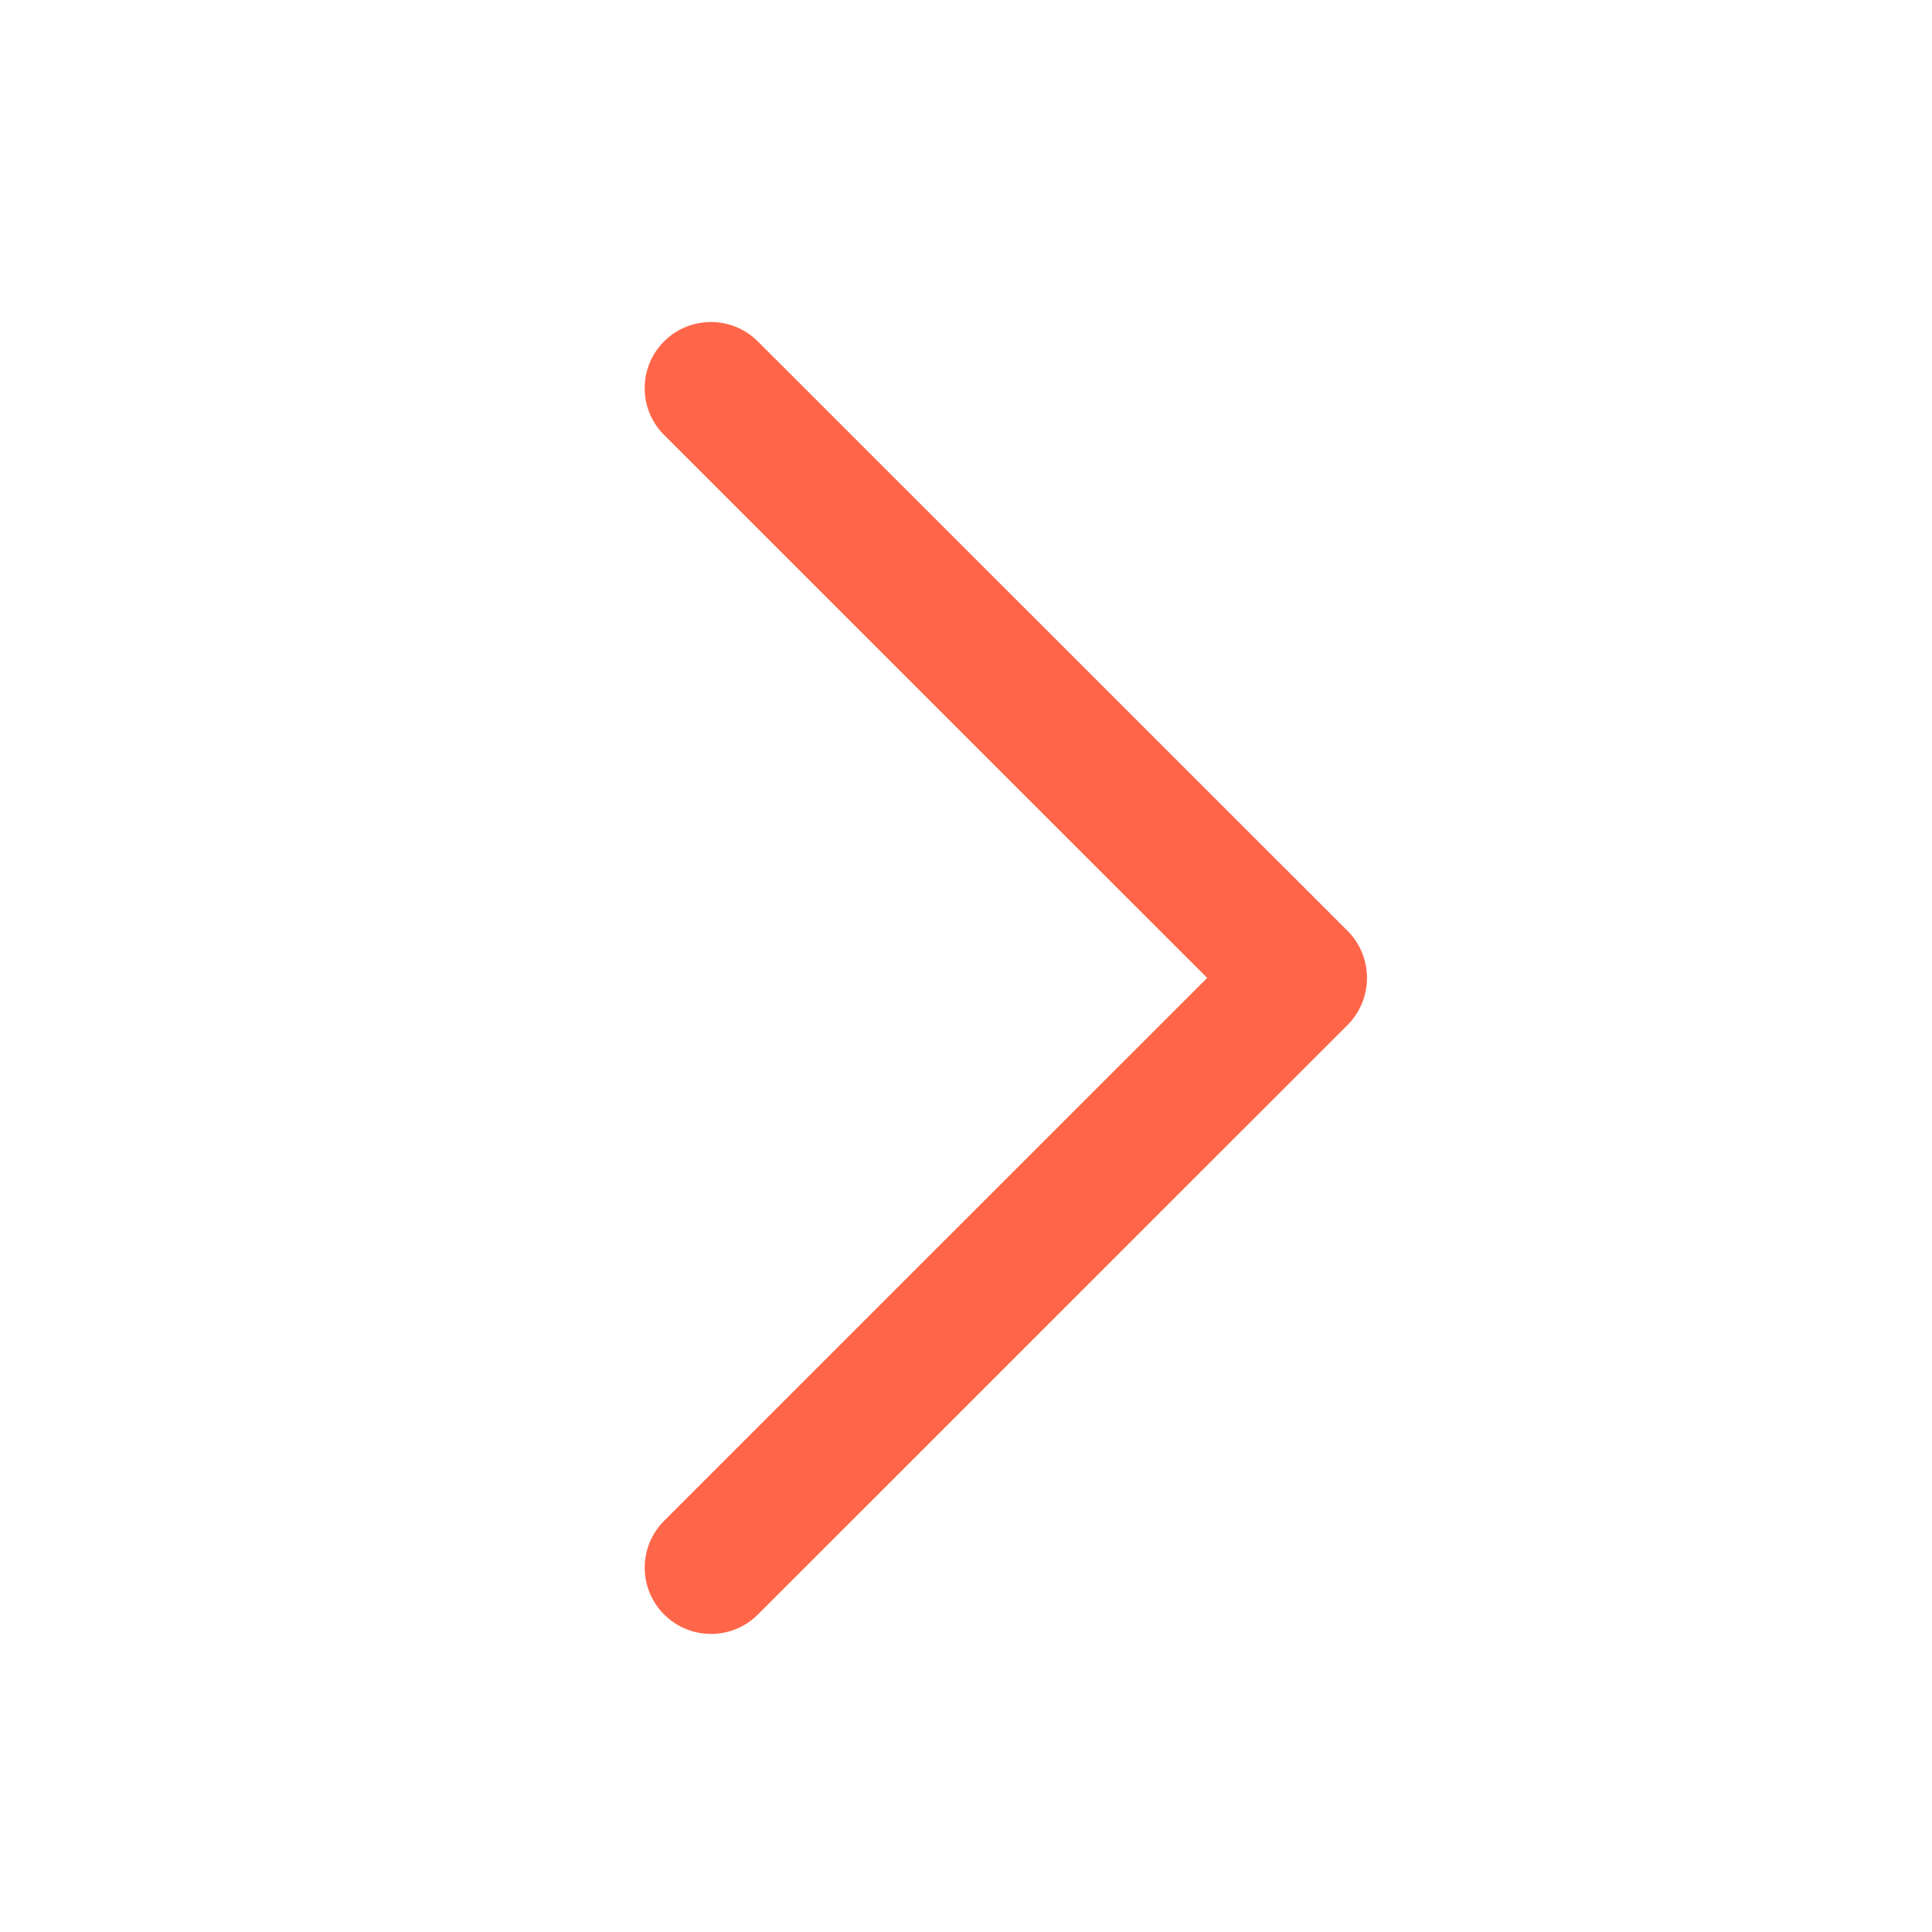
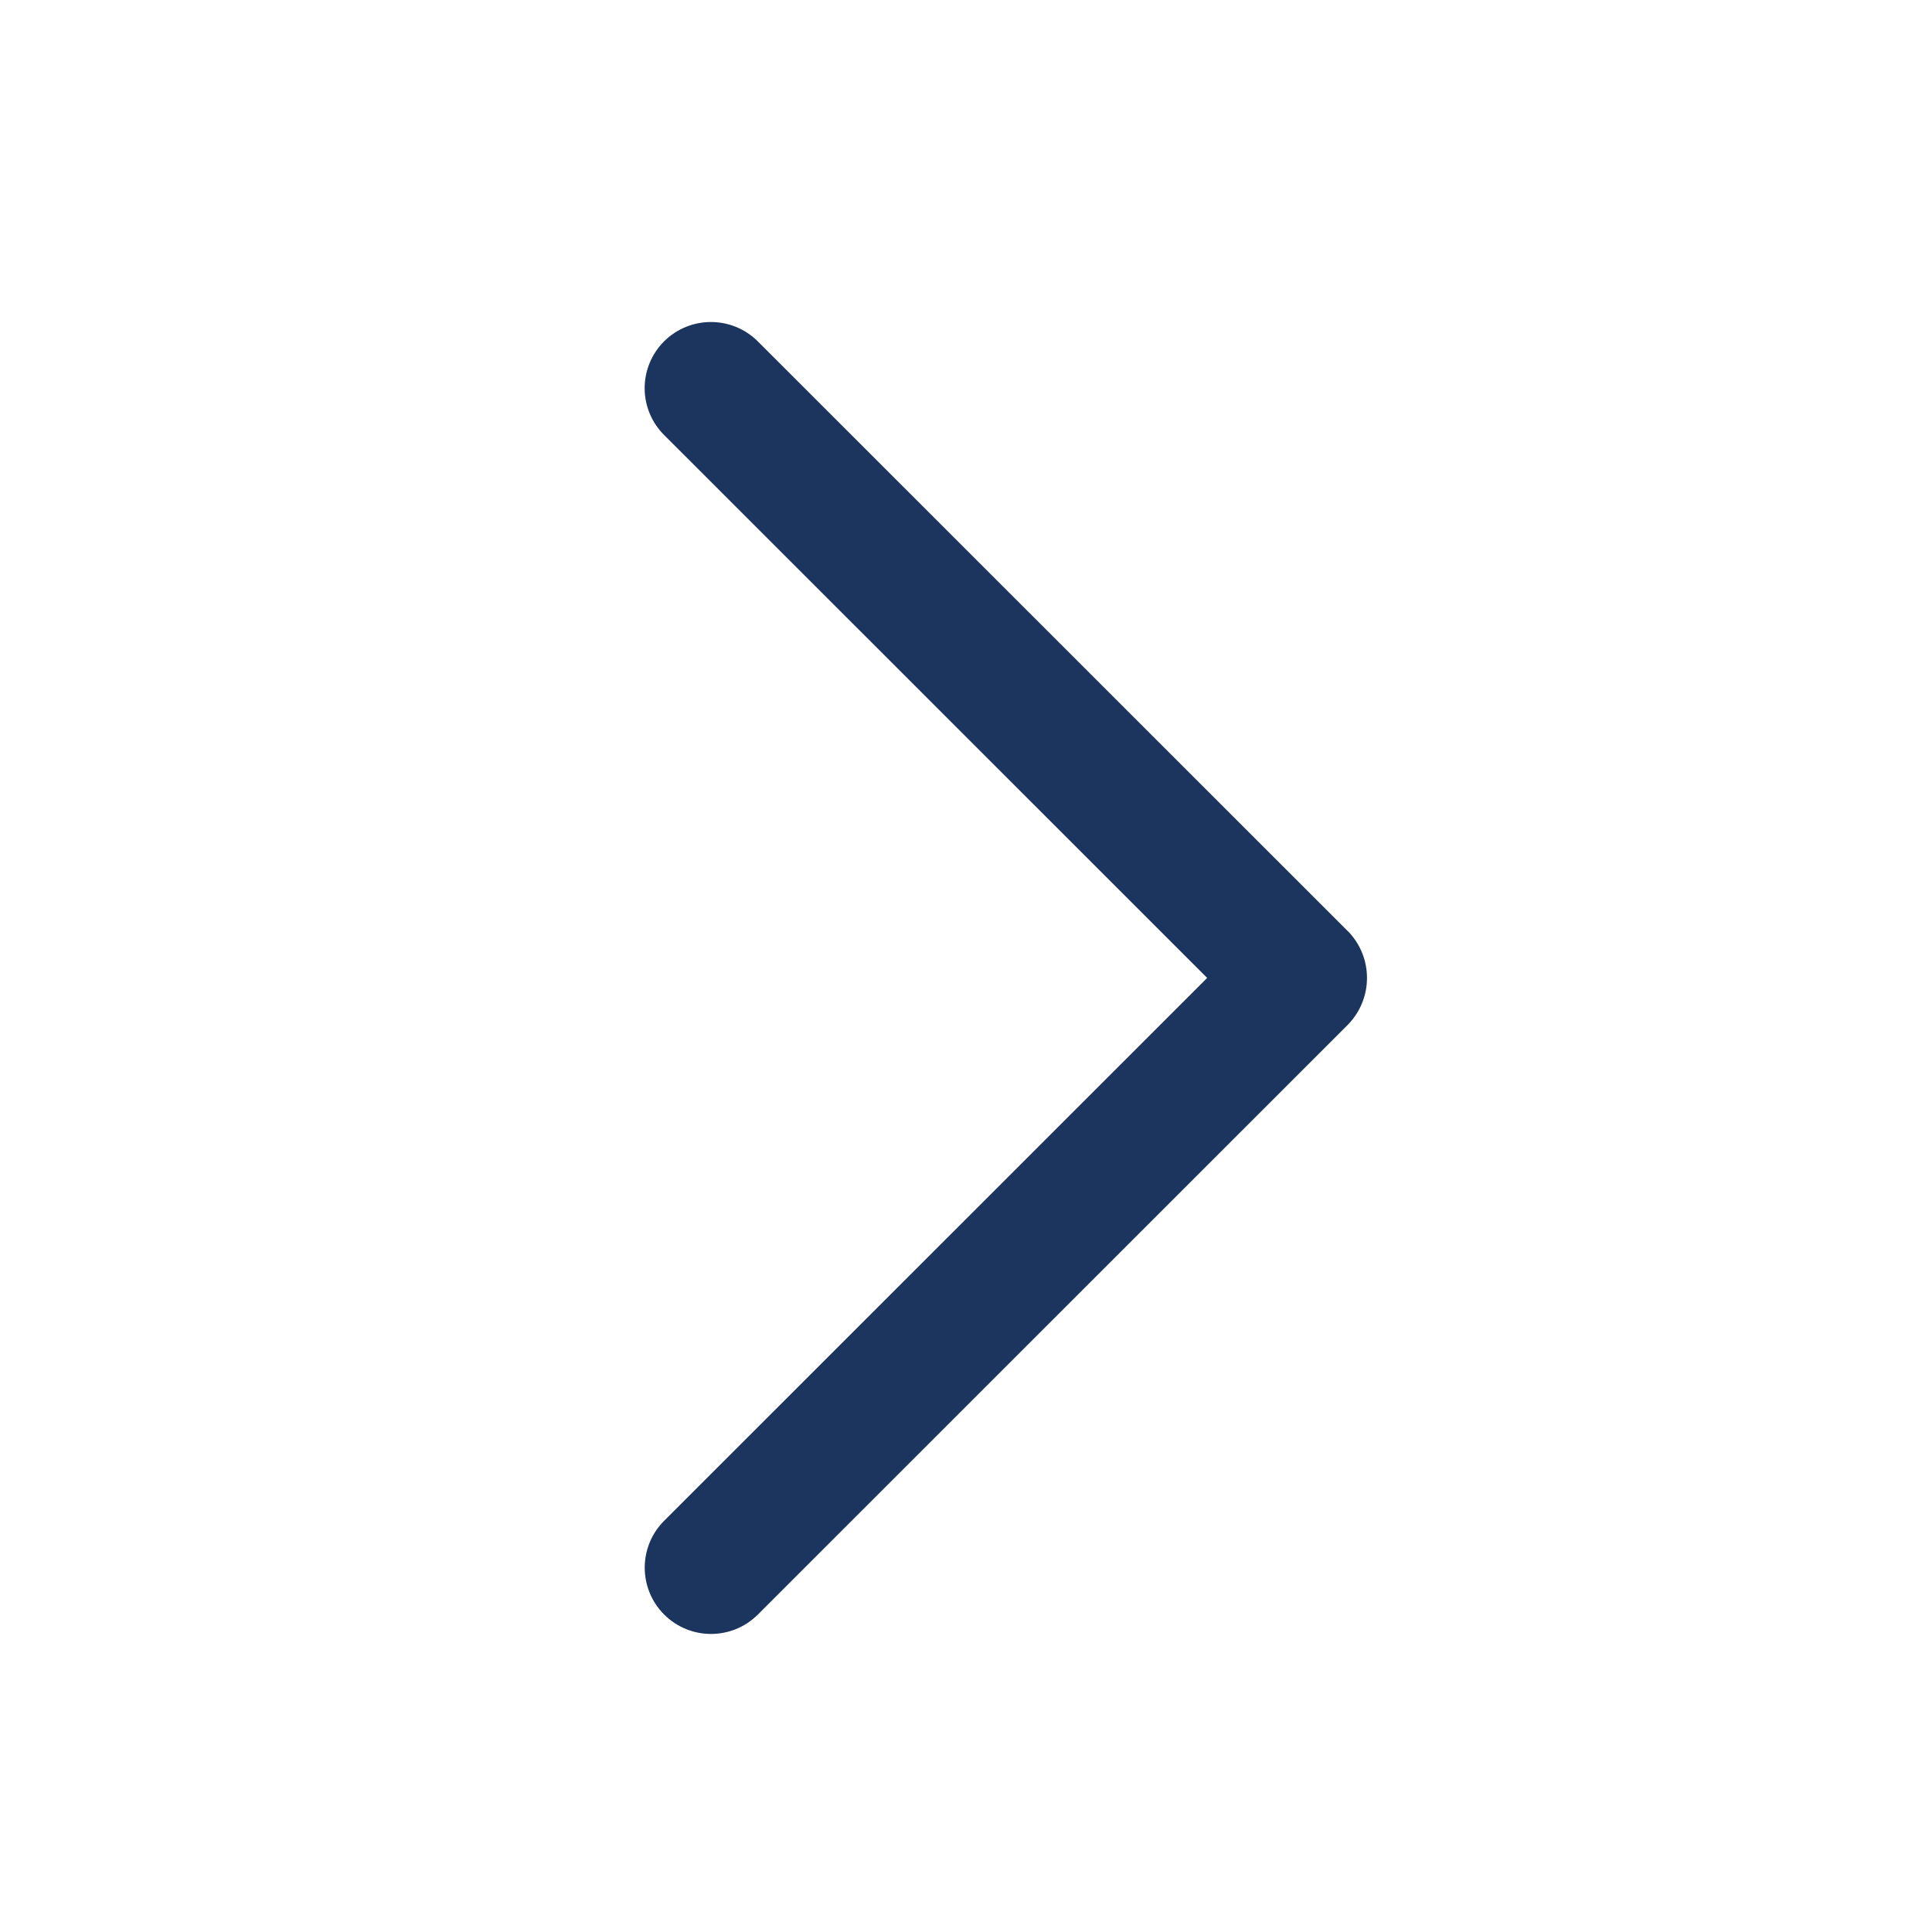
<svg xmlns="http://www.w3.org/2000/svg" width="24" height="24" viewBox="0 0 24 24">
-   <path fill="#FF6649" fill-rule="evenodd" d="M16.742 11.566L9.414 4.241a.825.825 0 0 0-1.165 0 .821.821 0 0 0 0 1.162l6.747 6.745-6.746 6.744a.822.822 0 1 0 1.165 1.164l7.328-7.326a.83.83 0 0 0 0-1.164z" />
+   <path fill="#1C355E" fill-rule="evenodd" d="M16.742 11.566L9.414 4.241a.825.825 0 0 0-1.165 0 .821.821 0 0 0 0 1.162l6.747 6.745-6.746 6.744a.822.822 0 1 0 1.165 1.164l7.328-7.326a.83.83 0 0 0 0-1.164z" />
</svg>
